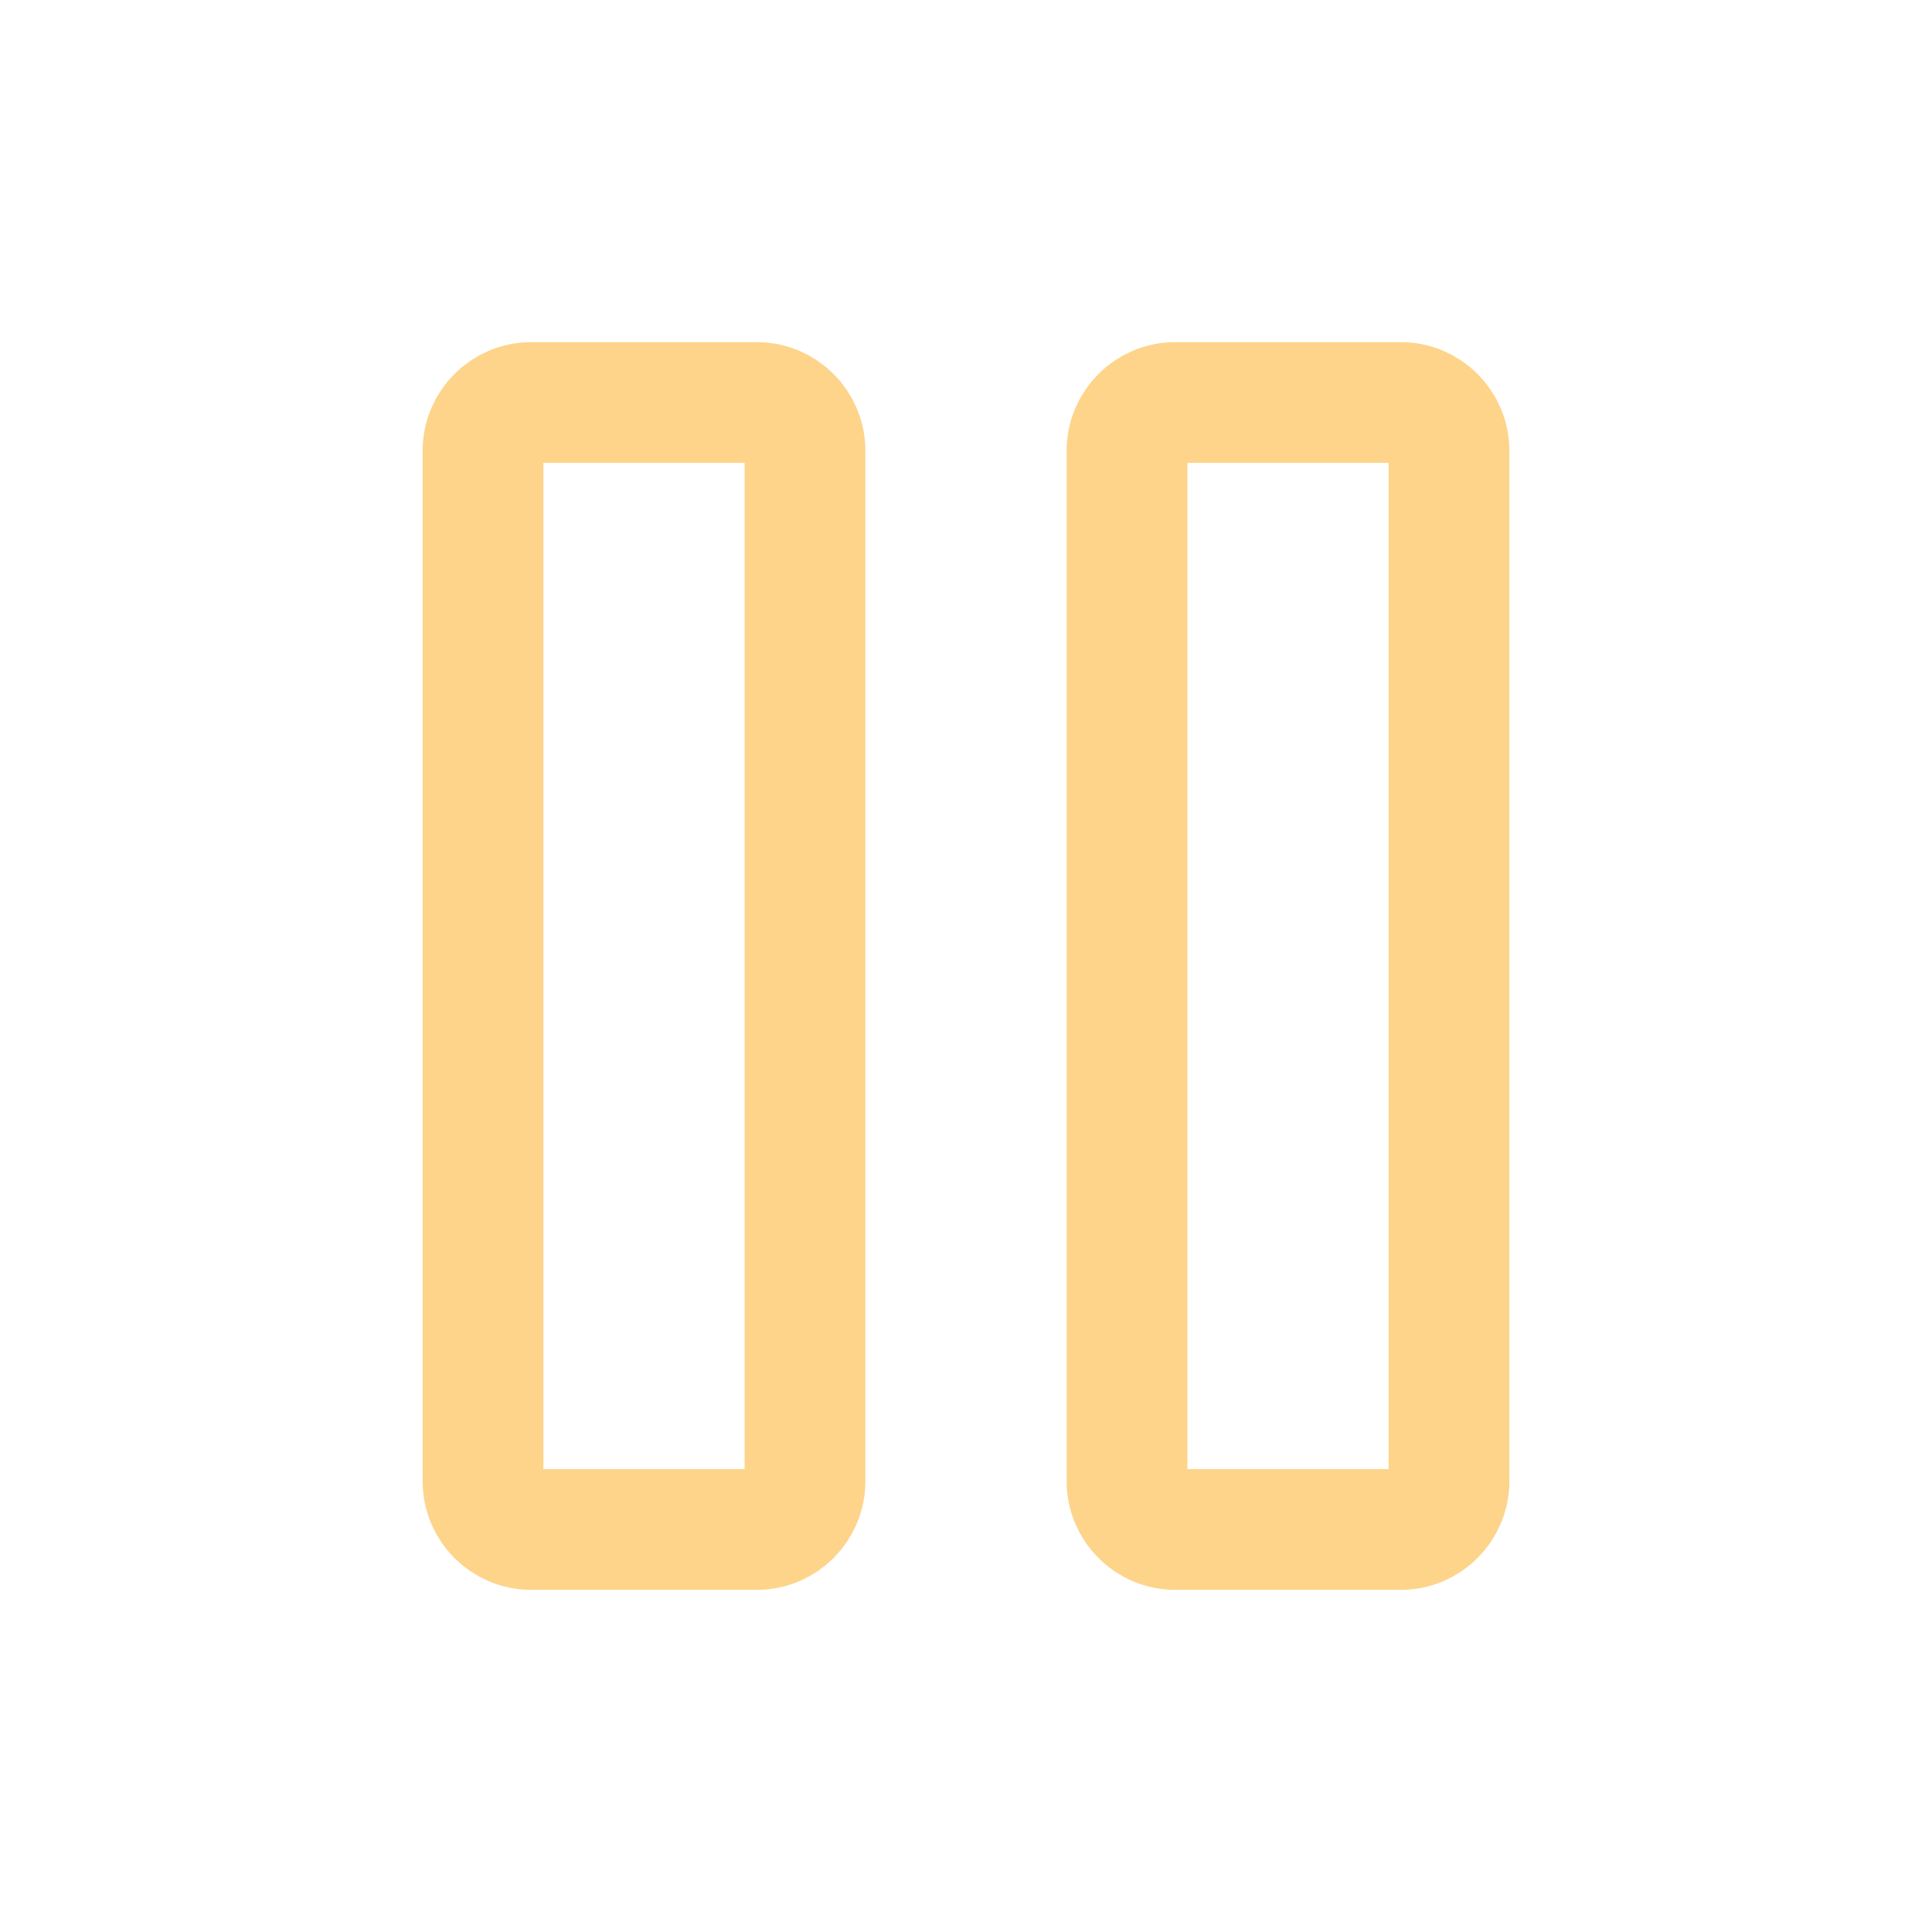
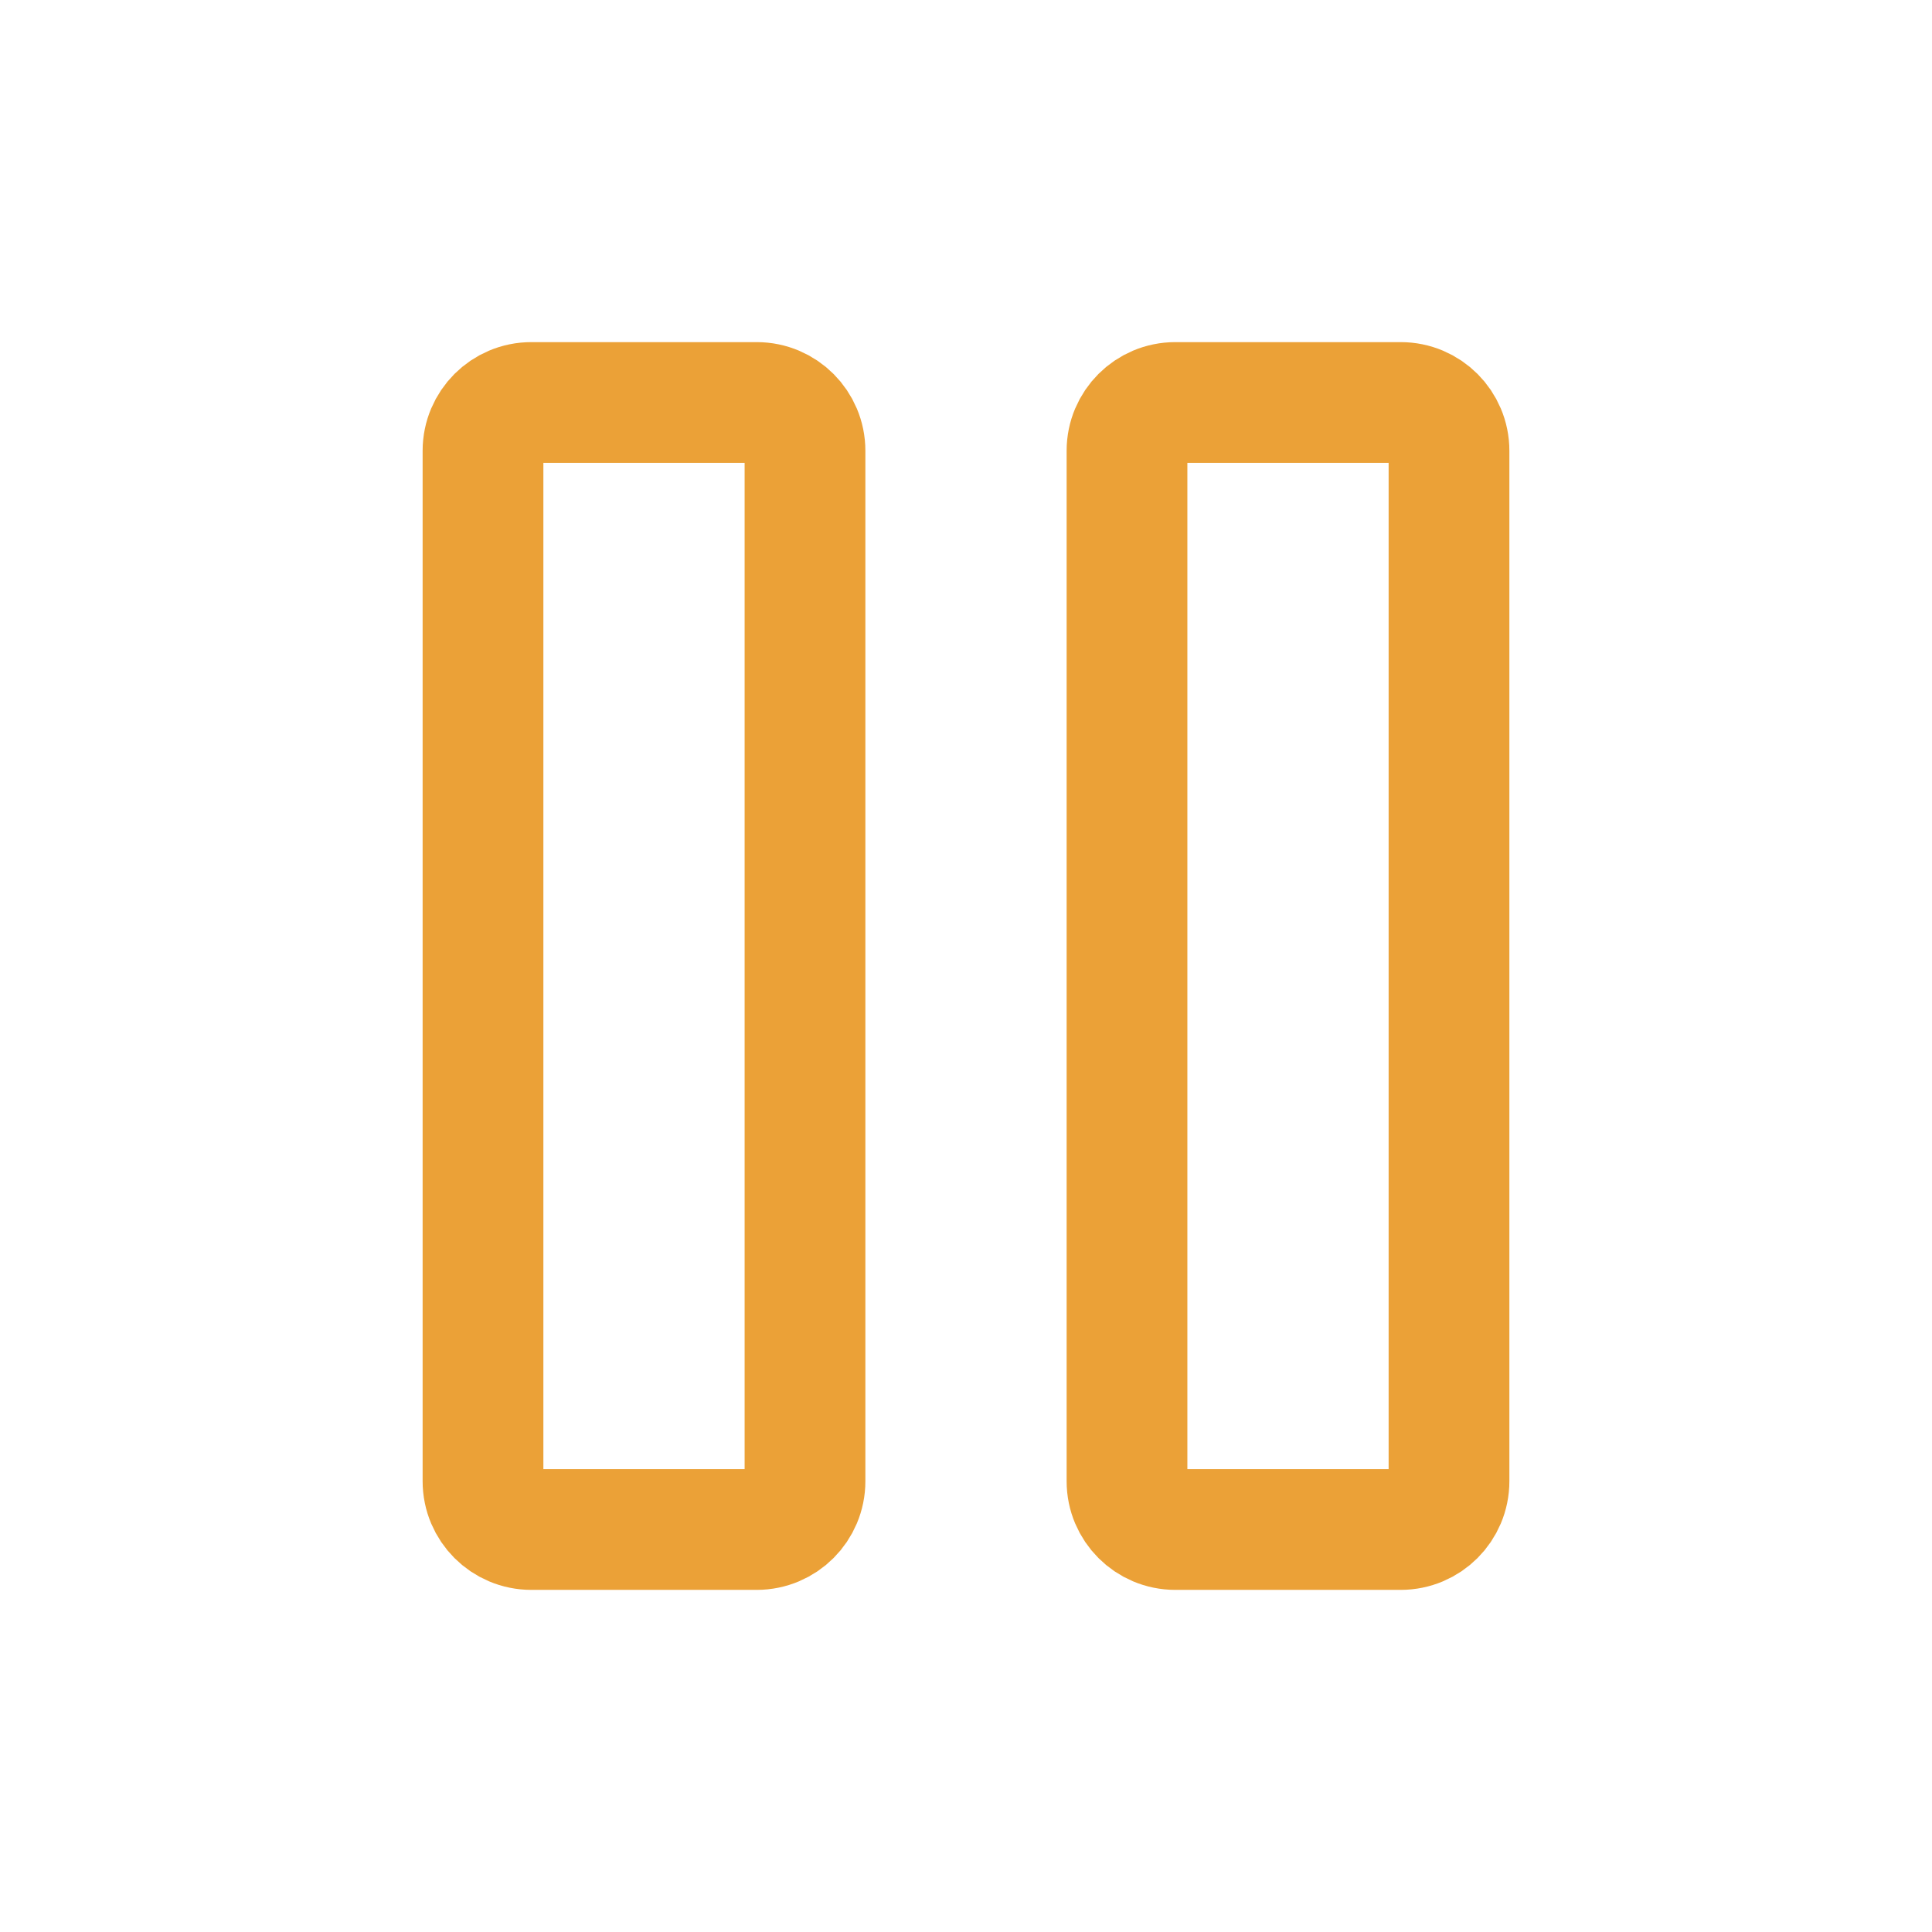
<svg xmlns="http://www.w3.org/2000/svg" width="24px" height="24px" stroke-width="1.5" viewBox="0 0 24 24" fill="none" color="#000000">
-   <path d="M6 18.4V5.6a.6.6 0 01.6-.6h2.8a.6.6 0 01.6.6v12.8a.6.6 0 01-.6.6H6.6a.6.6 0 01-.6-.6zM14 18.4V5.6a.6.6 0 01.6-.6h2.8a.6.6 0 01.6.6v12.8a.6.6 0 01-.6.6h-2.8a.6.6 0 01-.6-.6z" stroke="#FDD48A" stroke-width="1.5" />
+   <path d="M6 18.4V5.6a.6.6 0 01.6-.6h2.8a.6.6 0 01.6.6v12.8a.6.6 0 01-.6.6H6.6a.6.6 0 01-.6-.6zM14 18.4V5.6a.6.6 0 01.6-.6h2.8a.6.6 0 01.6.6v12.8a.6.6 0 01-.6.6h-2.8a.6.6 0 01-.6-.6z" stroke="#EBA137" stroke-width="1.5" />
</svg>
